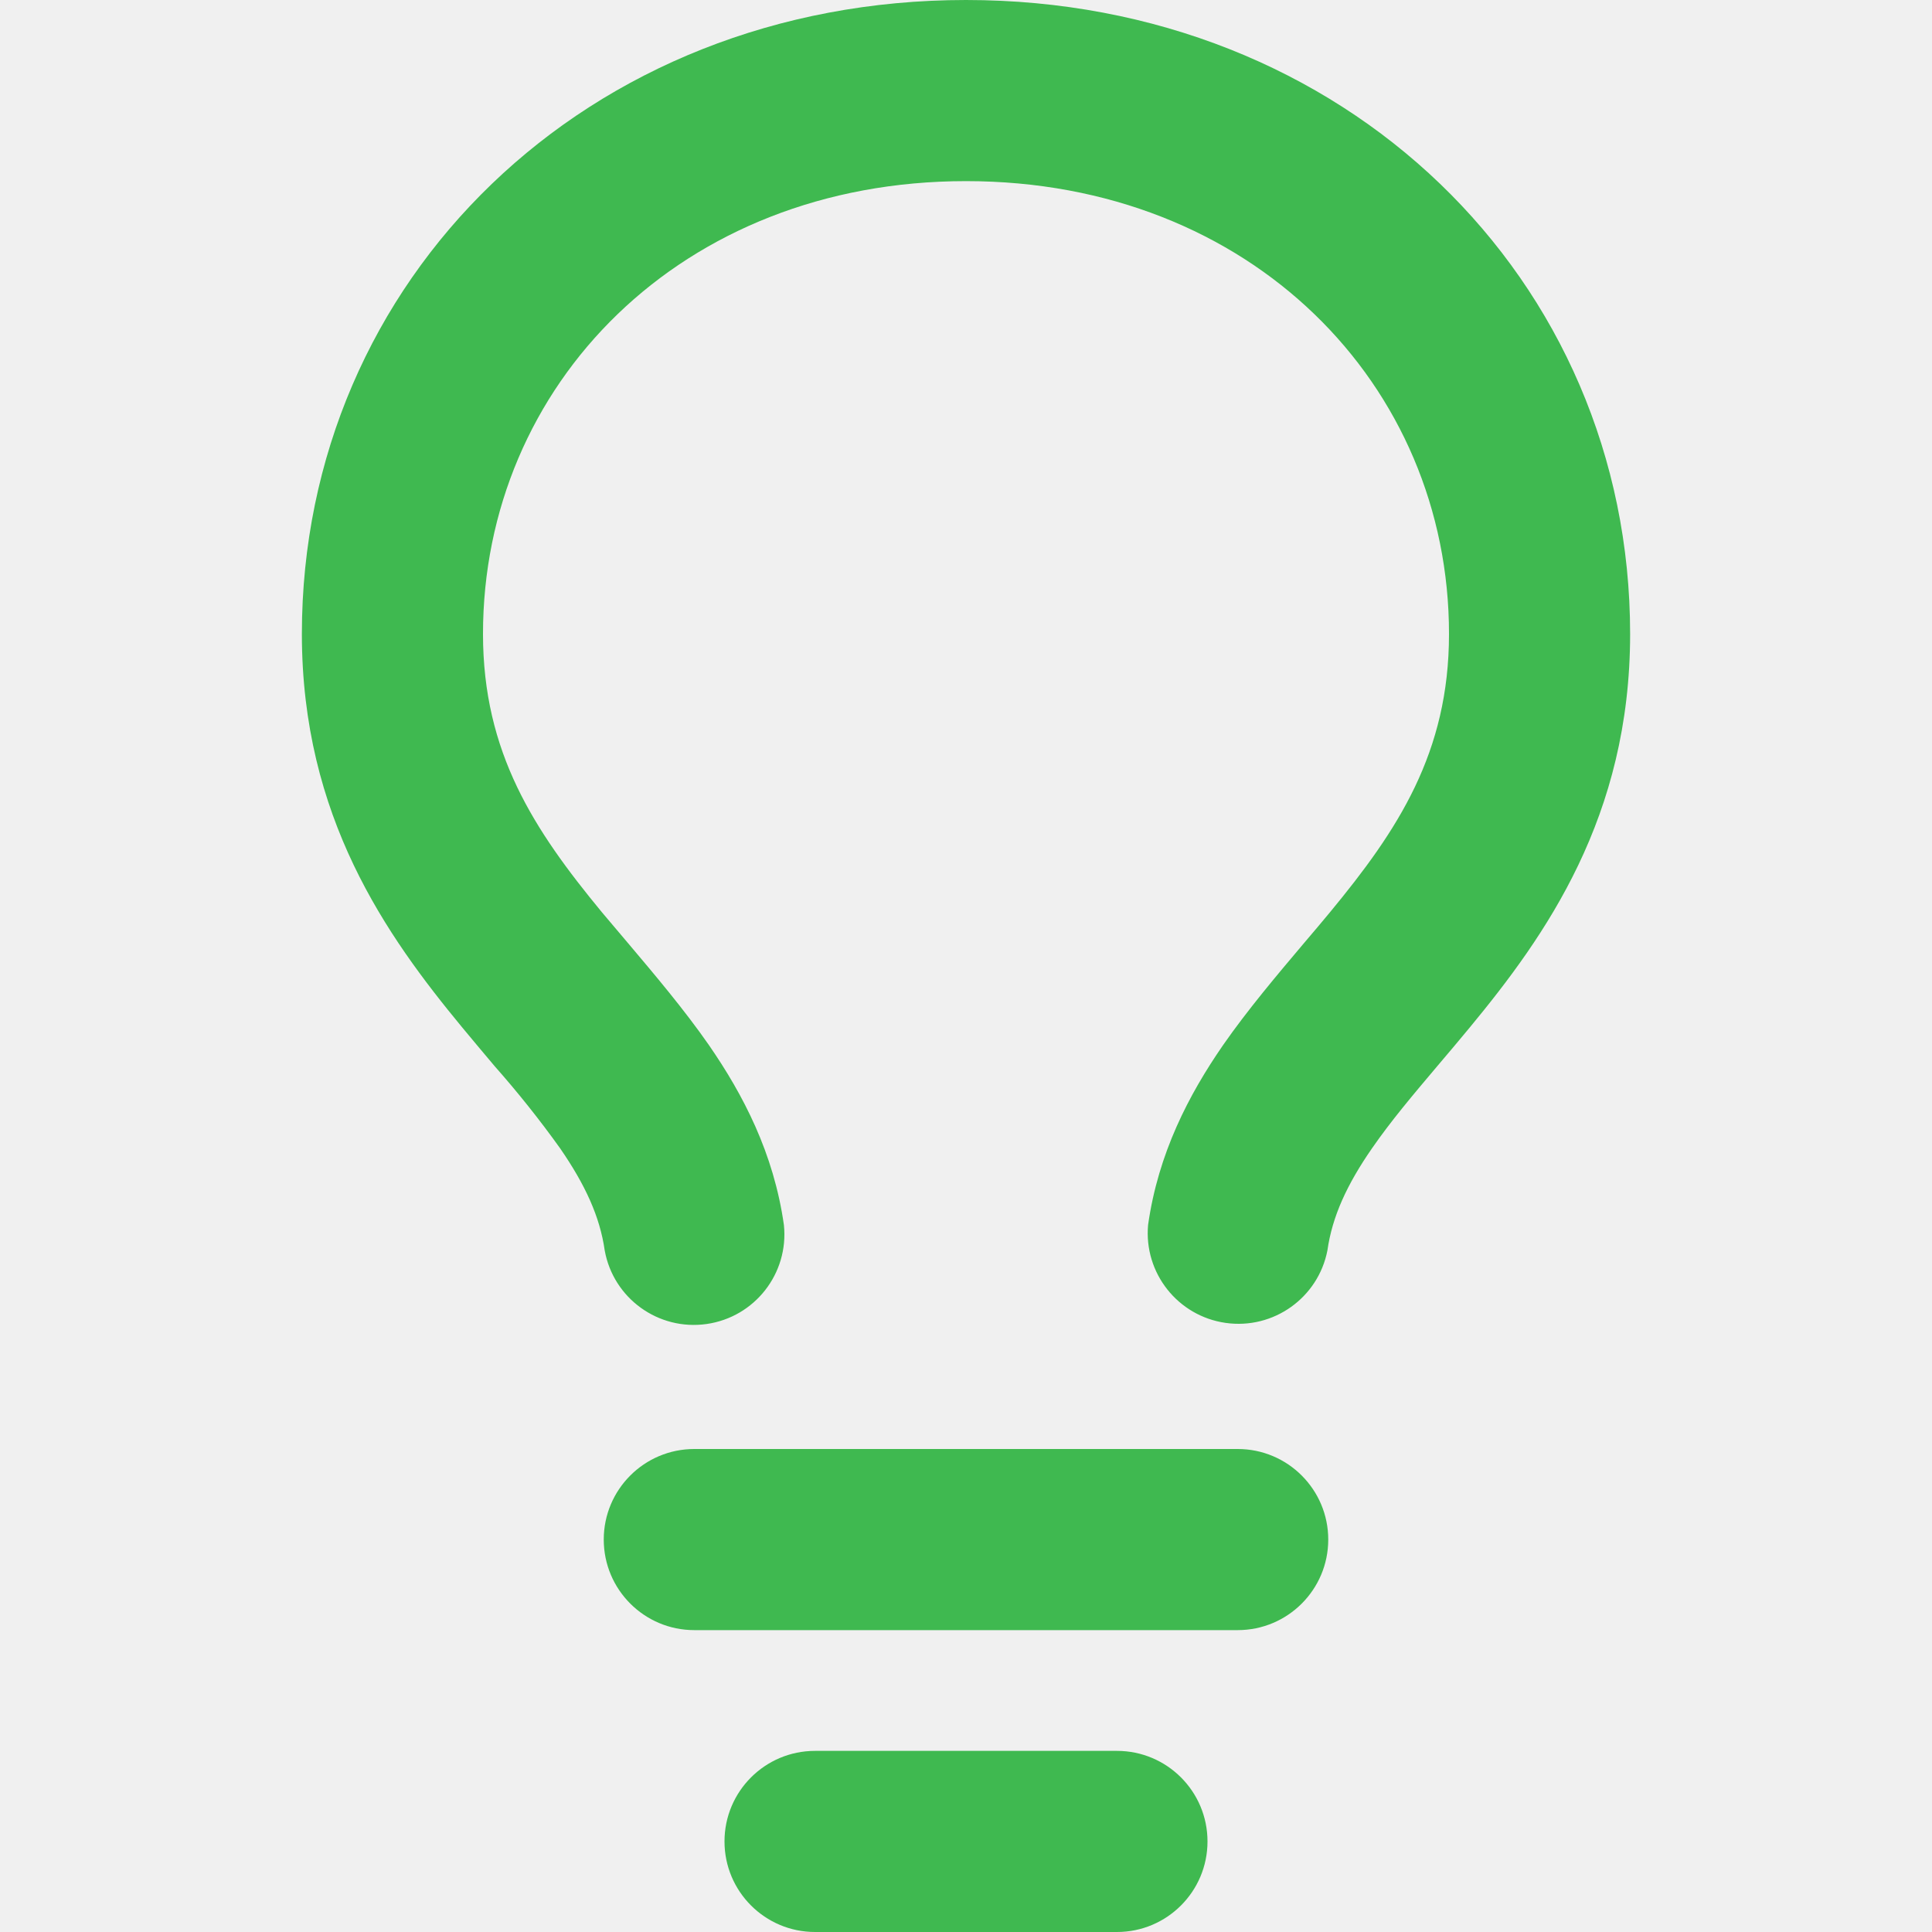
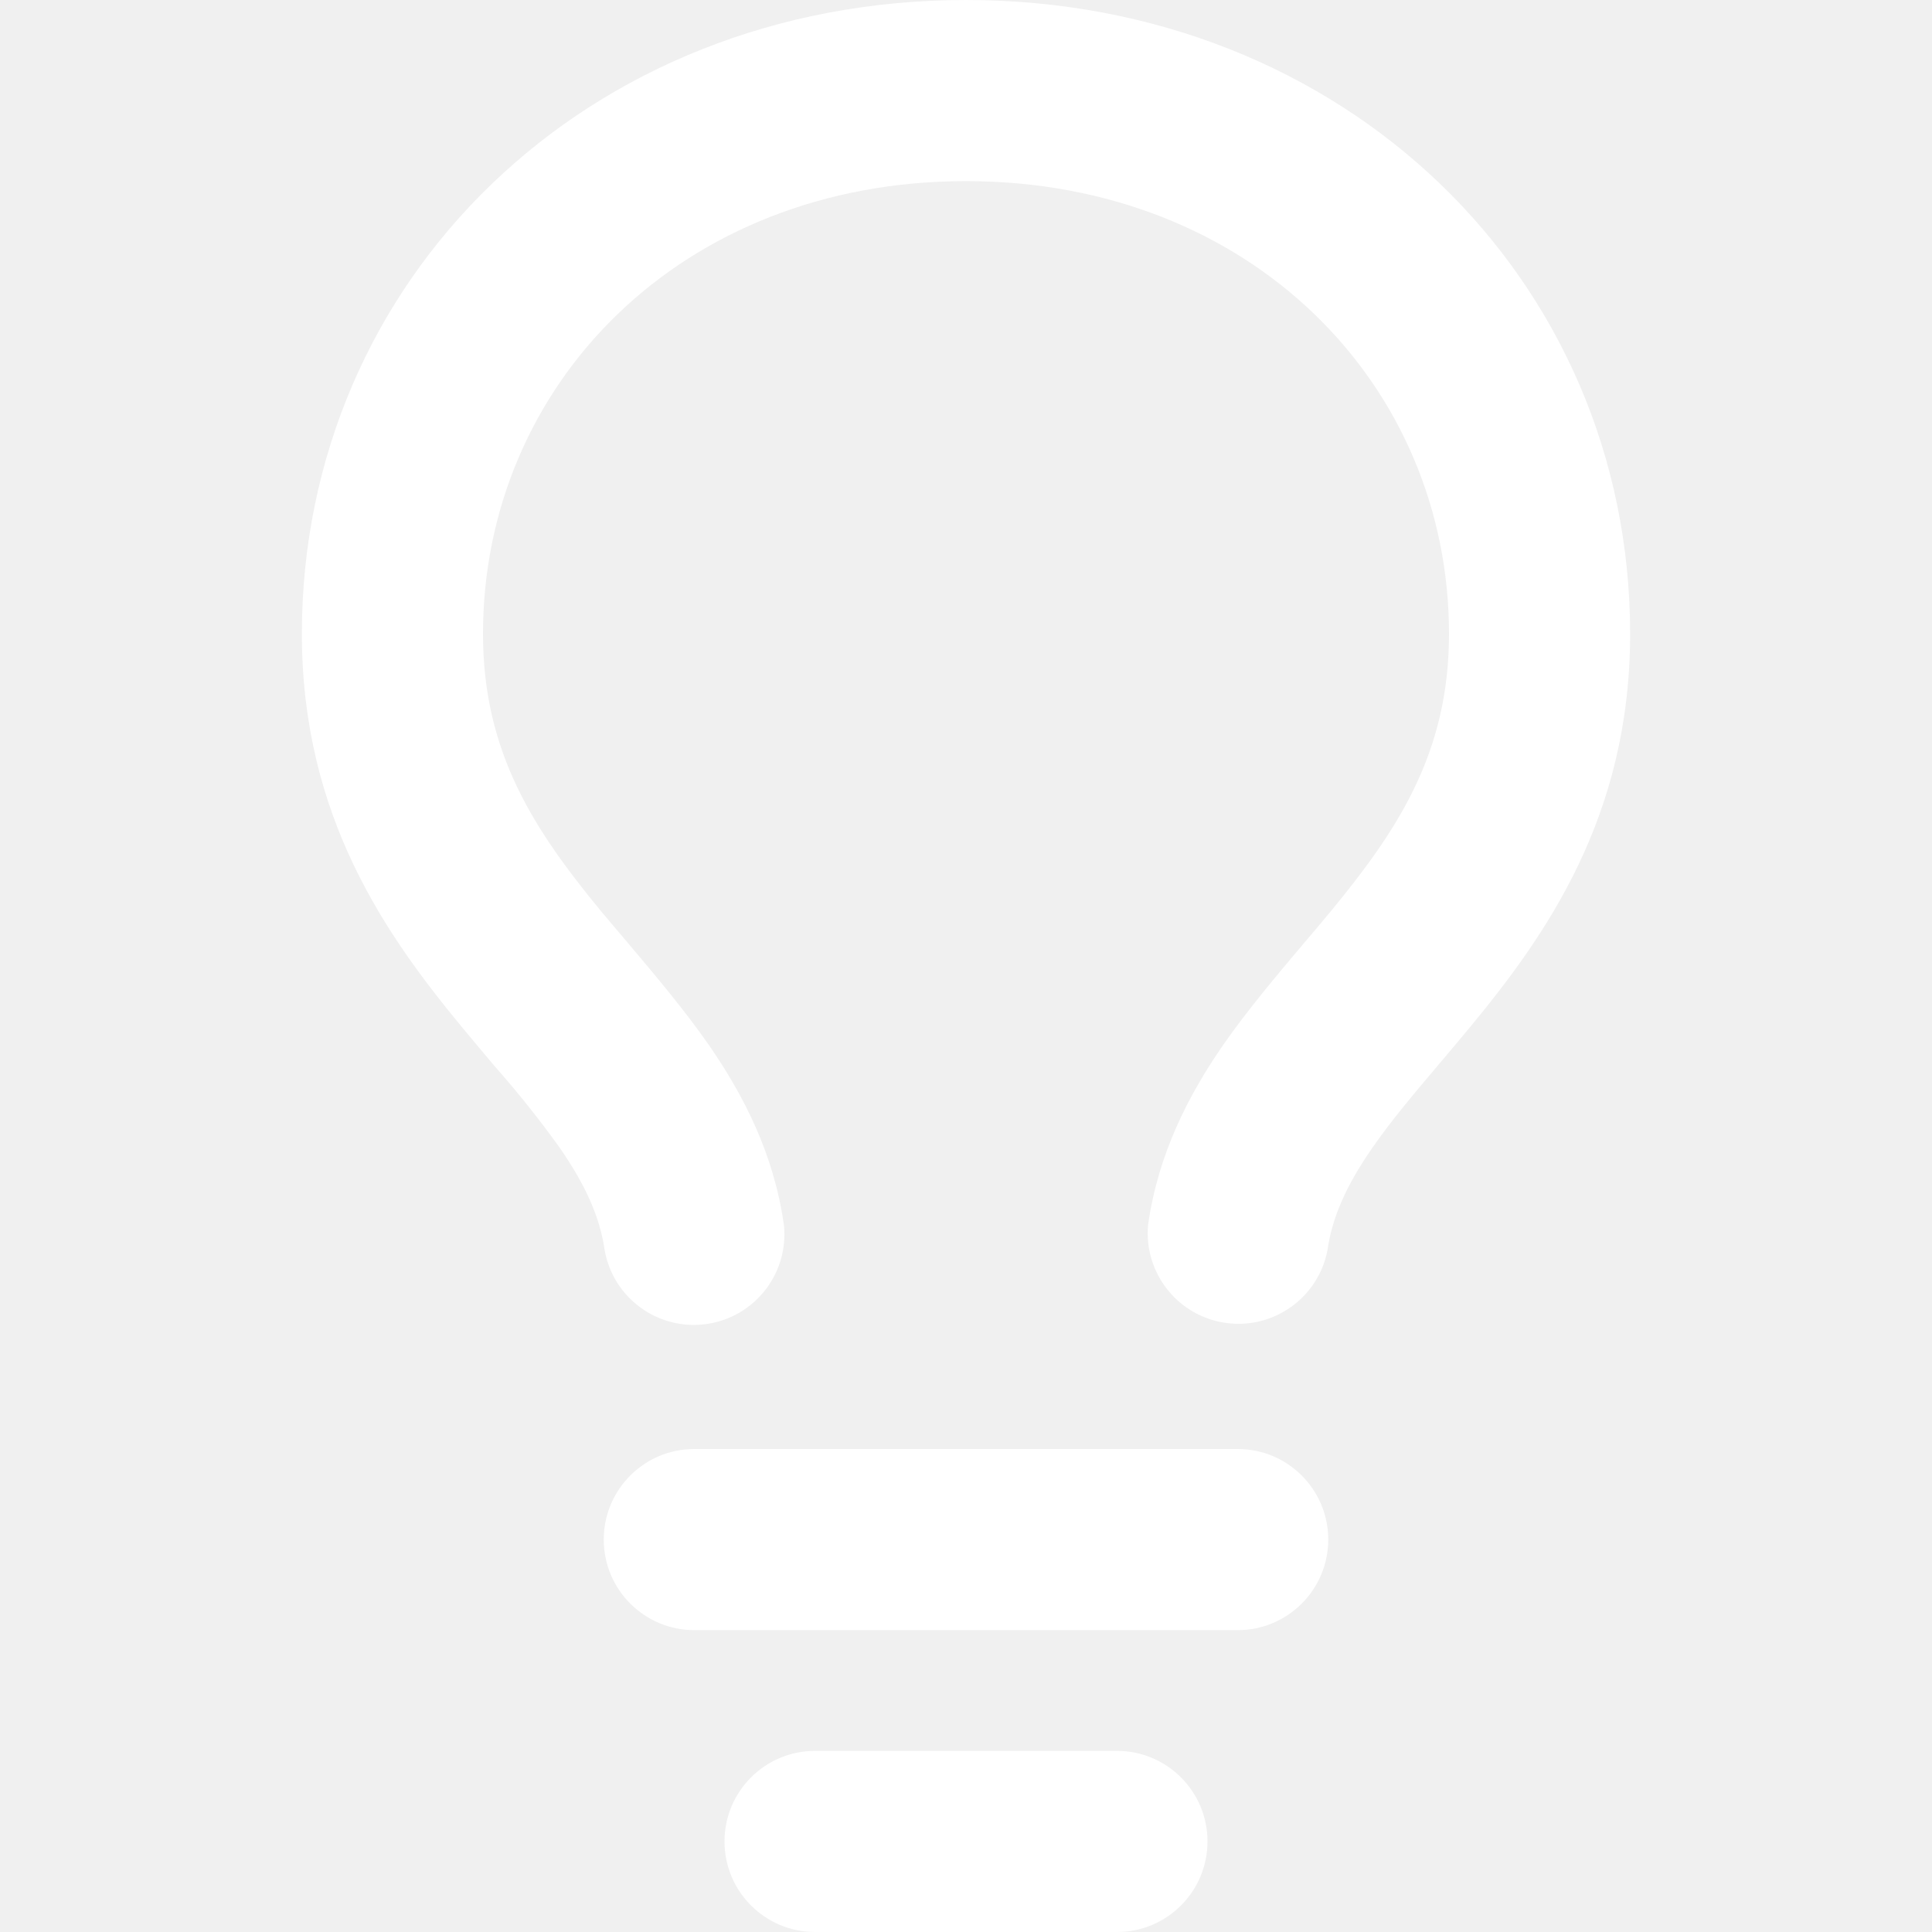
<svg xmlns="http://www.w3.org/2000/svg" class="octicon octicon-light-bulb mr-2" viewBox="0 0 16 16" version="1.1" width="16" height="16" aria-hidden="true">
-   <path d="M8 1.5c-2.363 0-4 1.69-4 3.75 0 .984.424 1.625.984 2.304l.214.253c.223.264.47.556.673.848.284.411.537.896.621 1.49a.75.75 0 0 1-1.484.211c-.04-.282-.163-.547-.37-.847a8.456 8.456 0 0 0-.542-.68c-.084-.1-.173-.205-.268-.32C3.201 7.75 2.5 6.766 2.5 5.25 2.5 2.31 4.863 0 8 0s5.5 2.31 5.5 5.25c0 1.516-.701 2.5-1.328 3.259-.095.115-.184.22-.268.319-.207.245-.383.453-.541.681-.208.3-.33.565-.37.847a.751.751 0 0 1-1.485-.212c.084-.593.337-1.078.621-1.489.203-.292.45-.584.673-.848.075-.088.147-.173.213-.253.561-.679.985-1.32.985-2.304 0-2.06-1.637-3.75-4-3.75ZM5.75 12h4.5a.75.75 0 0 1 0 1.5h-4.5a.75.75 0 0 1 0-1.5ZM6 15.25a.75.75 0 0 1 .75-.75h2.5a.75.75 0 0 1 0 1.5h-2.5a.75.75 0 0 1-.75-.75Z" fill="#3FB950" />
+   <path d="M8 1.5c-2.363 0-4 1.69-4 3.75 0 .984.424 1.625.984 2.304l.214.253c.223.264.47.556.673.848.284.411.537.896.621 1.49a.75.75 0 0 1-1.484.211c-.04-.282-.163-.547-.37-.847a8.456 8.456 0 0 0-.542-.68c-.084-.1-.173-.205-.268-.32C3.201 7.75 2.5 6.766 2.5 5.25 2.5 2.31 4.863 0 8 0s5.5 2.31 5.5 5.25c0 1.516-.701 2.5-1.328 3.259-.095.115-.184.22-.268.319-.207.245-.383.453-.541.681-.208.3-.33.565-.37.847a.751.751 0 0 1-1.485-.212c.084-.593.337-1.078.621-1.489.203-.292.45-.584.673-.848.075-.088.147-.173.213-.253.561-.679.985-1.32.985-2.304 0-2.06-1.637-3.75-4-3.75ZM5.75 12h4.5a.75.75 0 0 1 0 1.5h-4.5a.75.75 0 0 1 0-1.5ZM6 15.25a.75.75 0 0 1 .75-.75h2.5a.75.75 0 0 1 0 1.5h-2.5a.75.75 0 0 1-.75-.75Z" fill="#ffffff" />
</svg>
